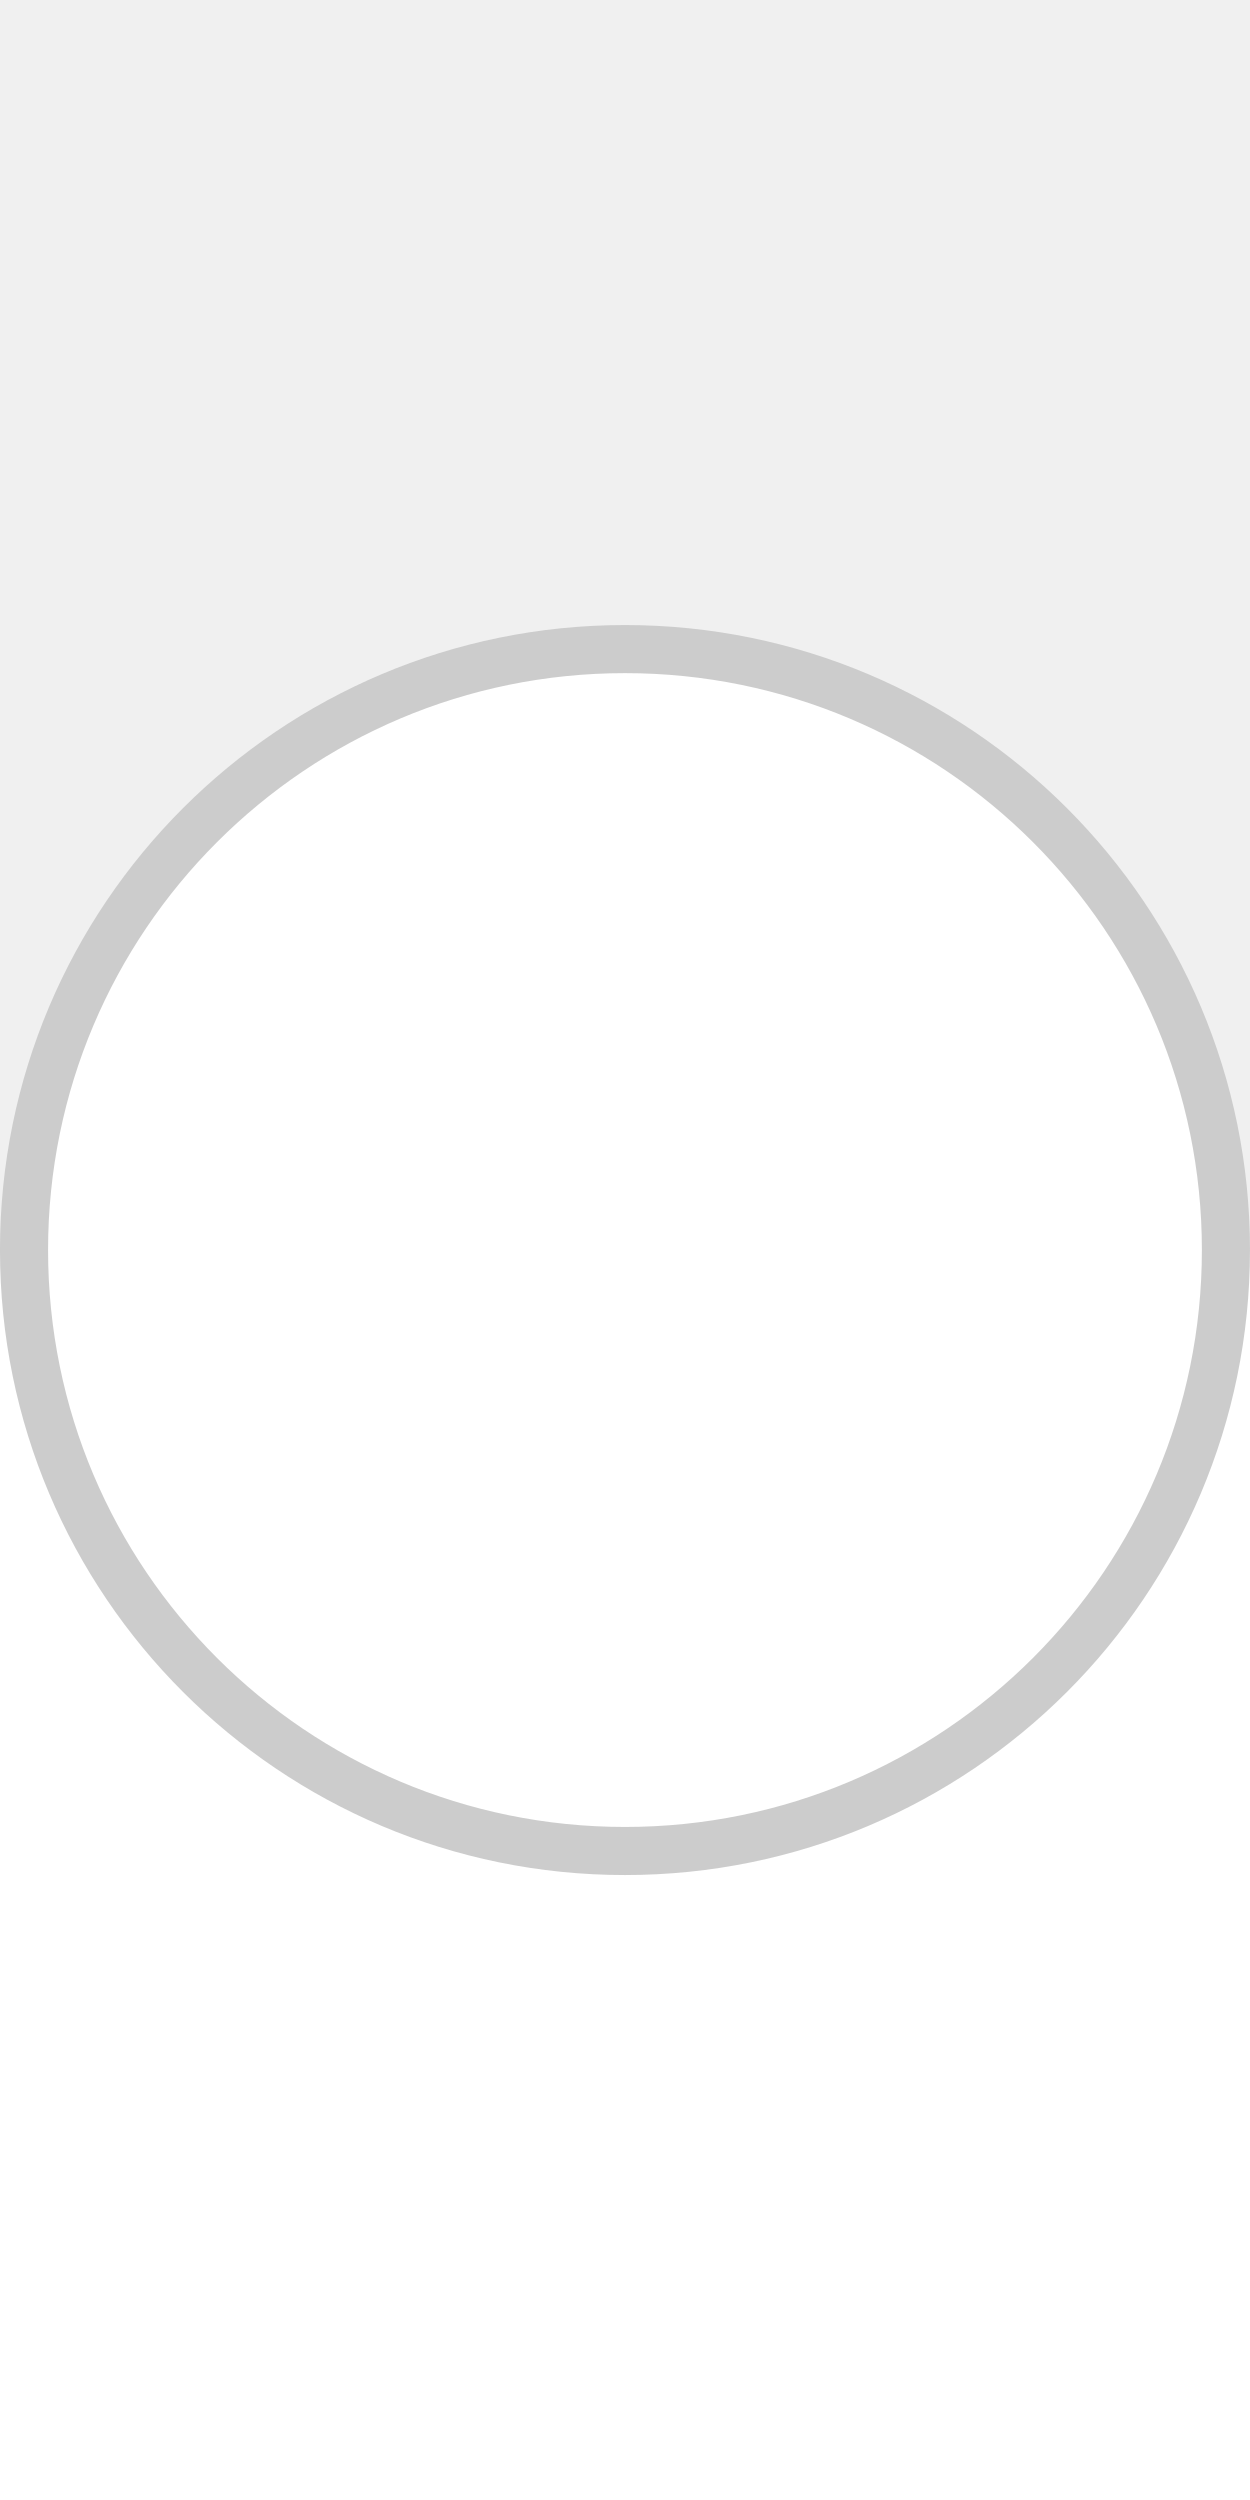
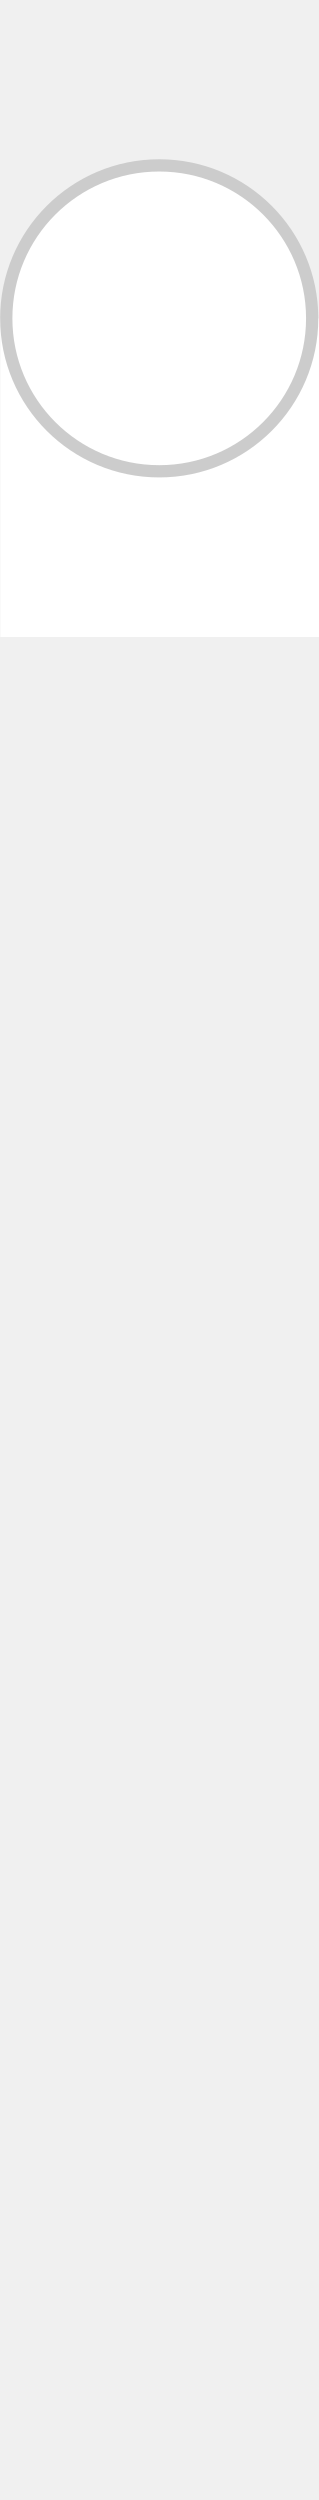
- <svg xmlns="http://www.w3.org/2000/svg" width="13.229mm" height="26.458mm" viewBox="0 0 13.229 26.458" version="1.1" id="svg5">
-   <defs id="defs2" />
+ <svg xmlns="http://www.w3.org/2000/svg" version="1.1" id="svg5" x="0px" y="0px" viewBox="0 0 37.5 294.2" style="enable-background:new 0 0 37.5 294.2;" xml:space="preserve">
+   <style type="text/css">
+ 	.st0{fill:#FFFFFF;}
+ 	.st1{fill:none;}
+ 	.st2{fill-rule:evenodd;clip-rule:evenodd;fill:#FFFFFF;stroke:#CCCCCC;stroke-width:1.442;stroke-miterlimit:11.339;}
+ </style>
  <g id="layer1" transform="translate(-49.96274,-70.93649)">
-     <rect style="fill:#ffffff;fill-opacity:1;stroke:none;stroke-width:0.876;stroke-linecap:round;stroke-linejoin:round;stroke-miterlimit:4;stroke-dasharray:none;stroke-opacity:1" id="rect2263" width="13.229" height="13.229" x="49.963" y="84.166" />
-     <rect style="fill:none;fill-opacity:0.031;stroke:none;stroke-width:1.087;stroke-linecap:round;stroke-linejoin:round;stroke-miterlimit:4;stroke-dasharray:none;stroke-opacity:1" id="rect1973" width="13.229" height="26.458" x="49.963" y="70.936" />
-     <ellipse style="fill:#ffffff;fill-opacity:1;fill-rule:evenodd;stroke:#cccccc;stroke-width:0.509;stroke-miterlimit:4;stroke-dasharray:none;stroke-opacity:1" id="path31" cx="56.577" cy="84.166" rx="6.36" ry="6.36" />
+     <rect id="rect2263" x="50" y="108.4" class="st0" width="37.5" height="37.5" />
+     <rect id="rect1973" x="50" y="70.9" class="st1" width="37.5" height="75" />
+     <ellipse id="path31" class="st2" cx="68.7" cy="108.4" rx="18" ry="18" />
  </g>
</svg>
